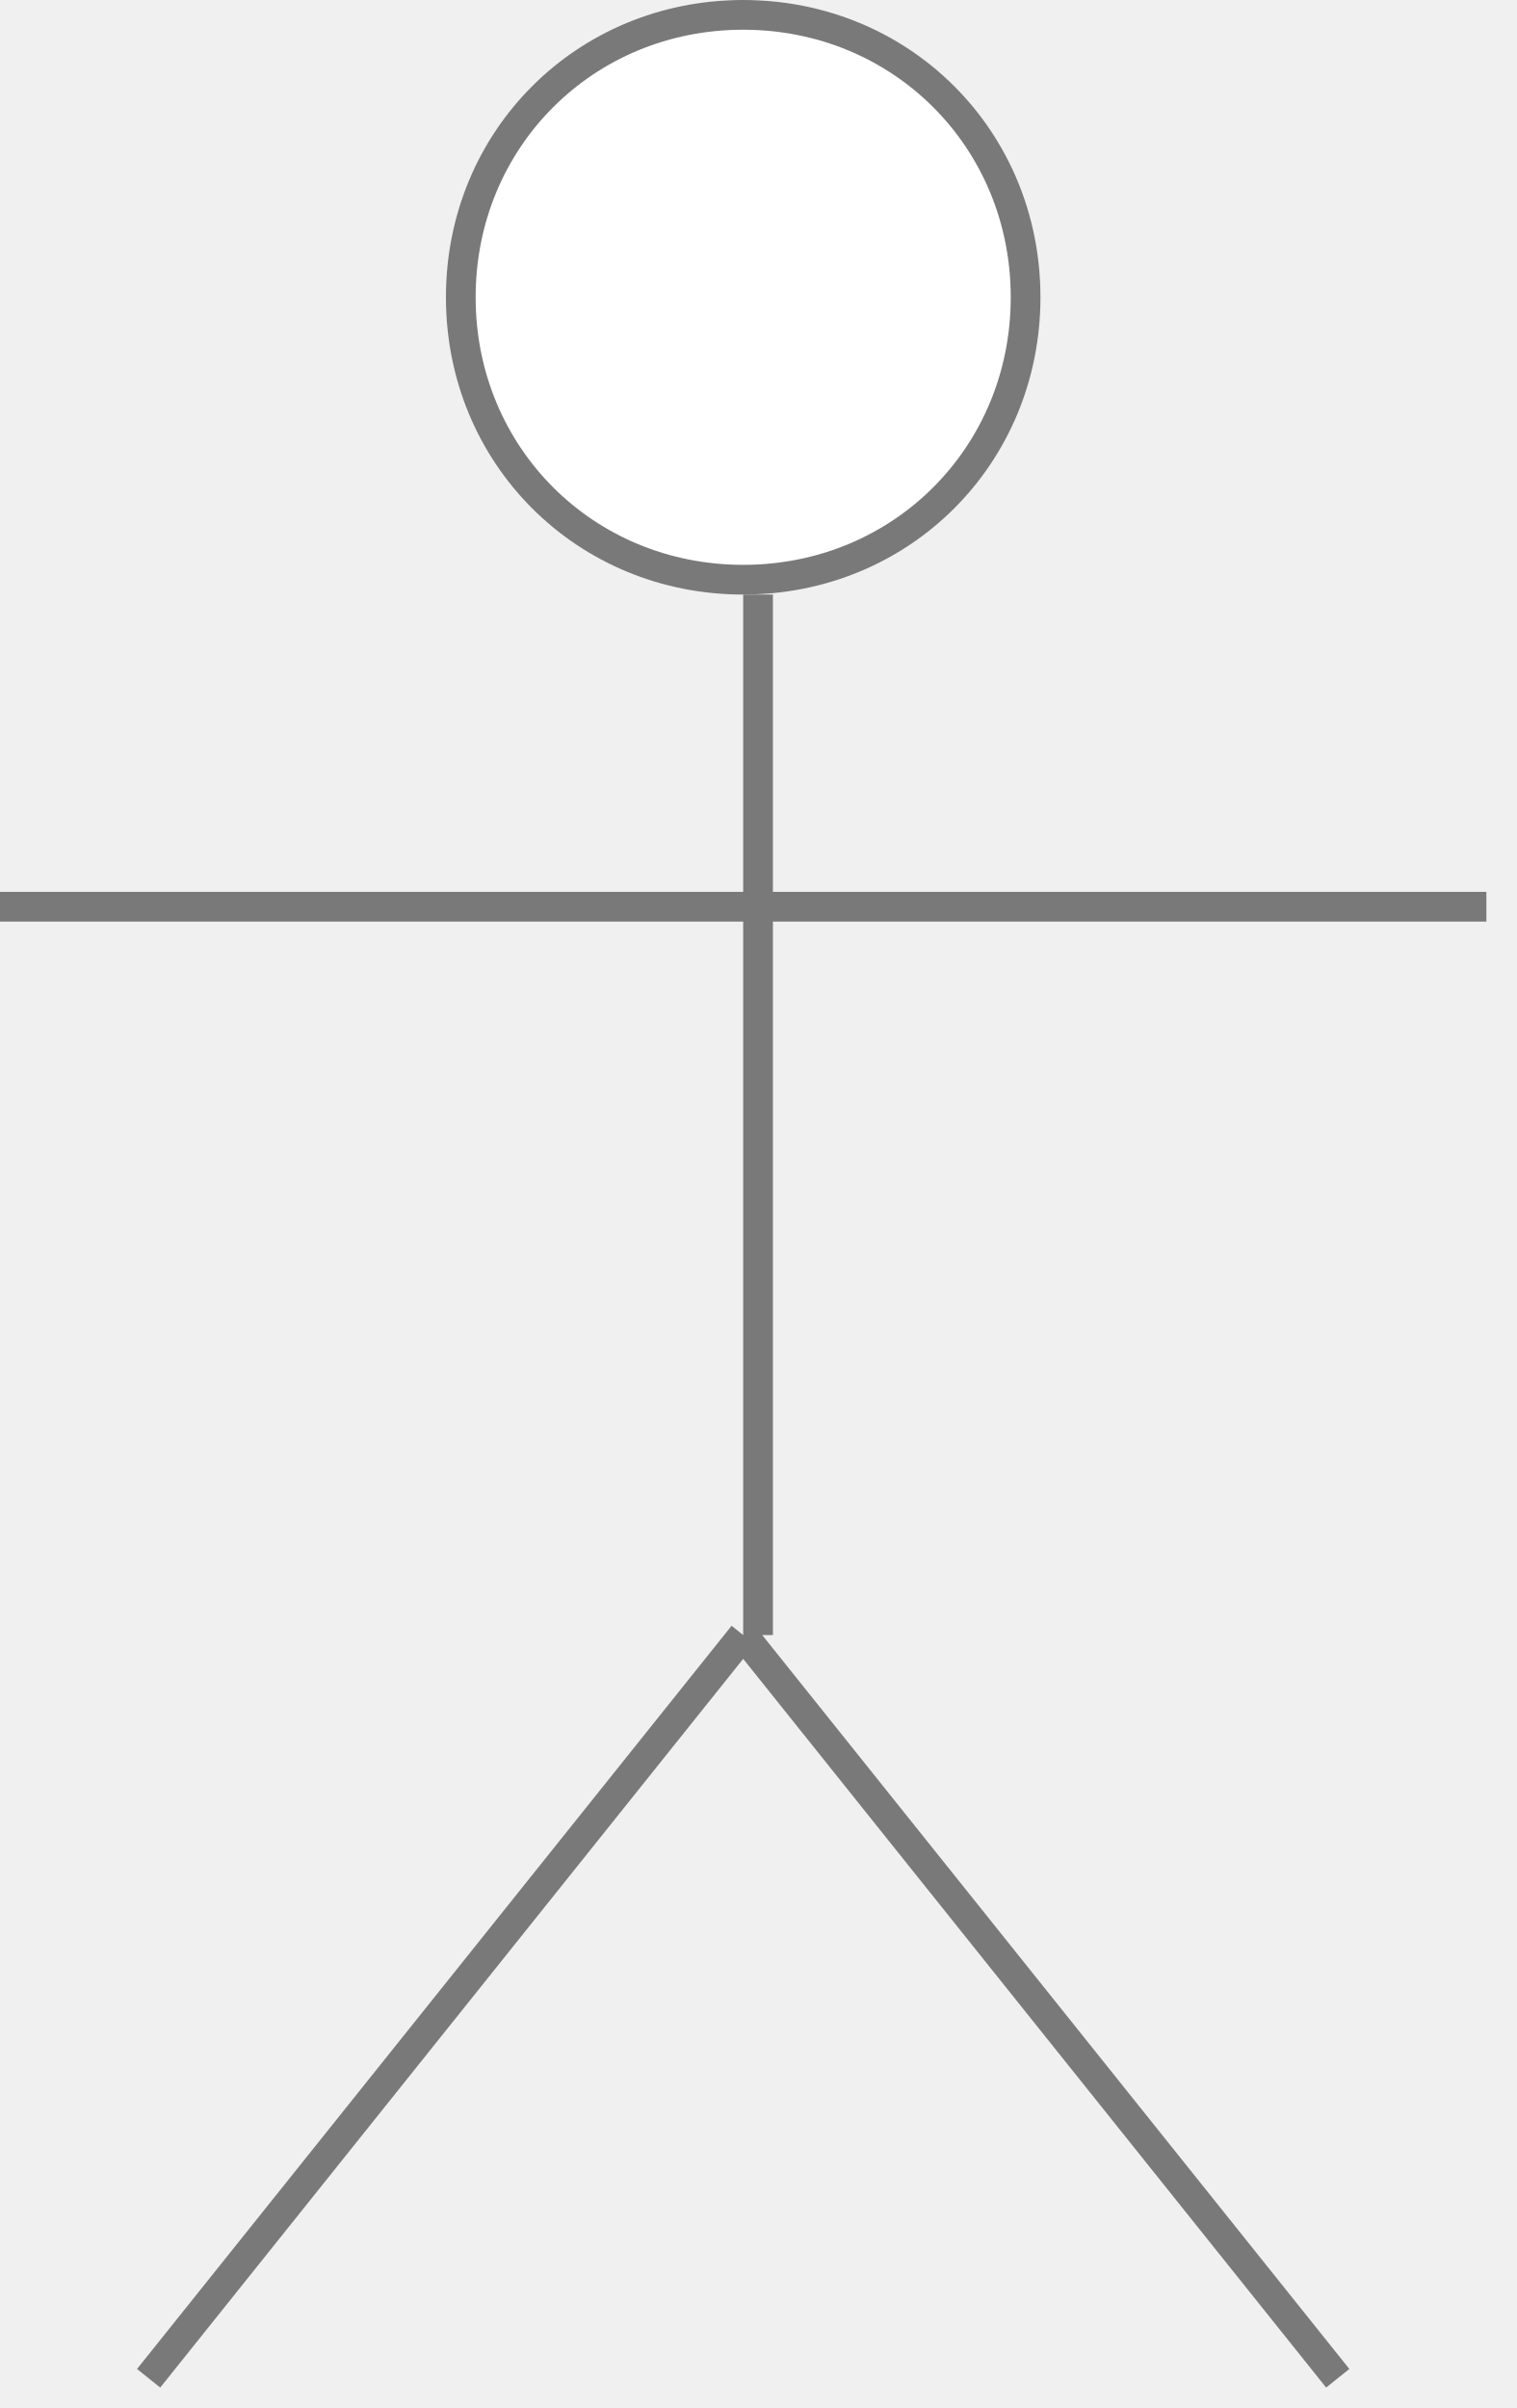
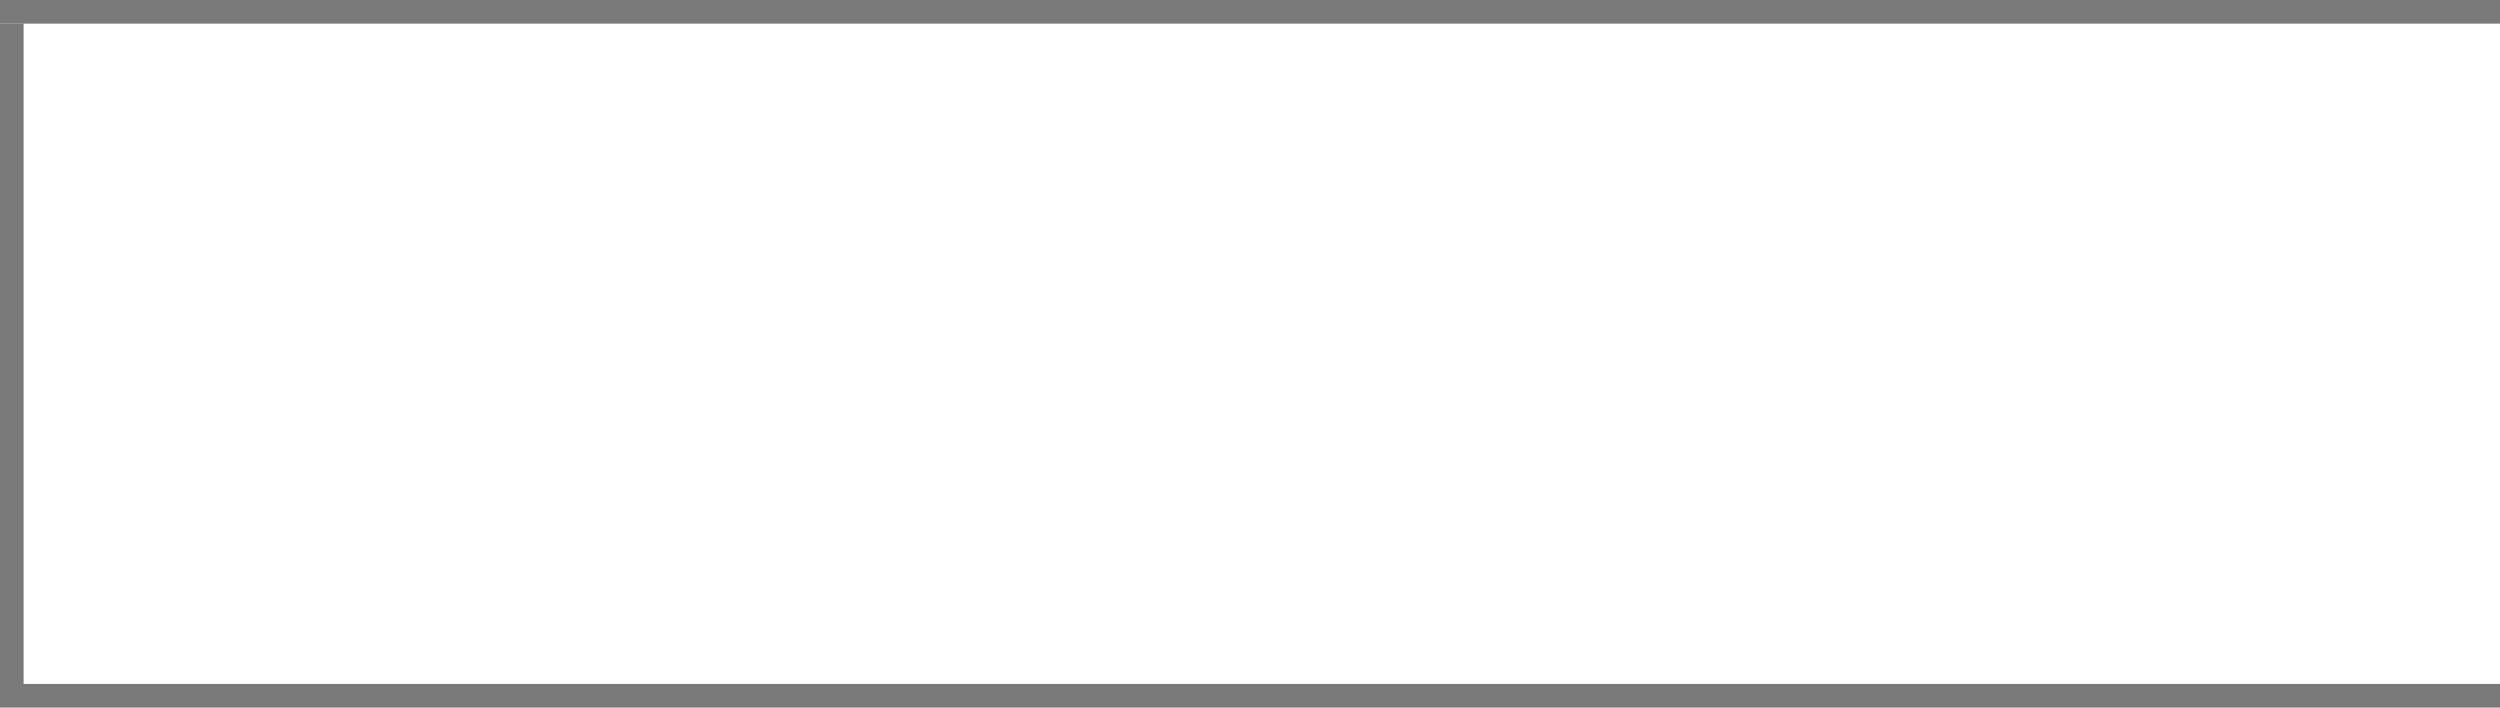
- <svg xmlns="http://www.w3.org/2000/svg" version="1.1" width="51px" height="81px">
-   <defs>
-     <pattern id="BGPattern" patternUnits="userSpaceOnUse" alignment="0 0" imageRepeat="None" />
-     <mask fill="white" id="Clip210">
-       <path d="M 15 10  C 15 4.4  19.4 0  25 0  C 30.6 0  35 4.4  35 10  C 35 15.6  30.6 20  25 20  C 19.4 20  15 15.6  15 10  Z " fill-rule="evenodd" />
-     </mask>
-   </defs>
-   <g transform="matrix(1 0 0 1 -1177 -132 )">
-     <path d="M 15 10  C 15 4.4  19.4 0  25 0  C 30.6 0  35 4.4  35 10  C 35 15.6  30.6 20  25 20  C 19.4 20  15 15.6  15 10  Z " fill-rule="nonzero" fill="rgba(255, 255, 255, 1)" stroke="none" transform="matrix(1 0 0 1 1177 132 )" class="fill" />
-     <path d="M 15 10  C 15 4.4  19.4 0  25 0  C 30.6 0  35 4.4  35 10  C 35 15.6  30.6 20  25 20  C 19.4 20  15 15.6  15 10  Z " stroke-width="2" stroke-dasharray="0" stroke="rgba(121, 121, 121, 1)" fill="none" transform="matrix(1 0 0 1 1177 132 )" class="stroke" mask="url(#Clip210)" />
-     <path d="M 0 30.5  L 50 30.5  M 25.5 20  L 25.5 55  M 5 80  L 25 55  M 25 55  L 45 80  " stroke-width="1" stroke-dasharray="0" stroke="rgba(121, 121, 121, 1)" fill="none" transform="matrix(1 0 0 1 1177 132 )" class="stroke" />
-   </g>
+ <svg xmlns="http://www.w3.org/2000/svg" version="1.1" width="106px" height="30px" viewBox="0 60 106 30">
+   <path d="M 1 1  L 106 1  L 106 29  L 1 29  L 1 1  Z " fill-rule="nonzero" fill="rgba(255, 255, 255, 1)" stroke="none" transform="matrix(1 0 0 1 0 60 )" class="fill" />
+   <path d="M 0.5 1  L 0.5 29  " stroke-width="1" stroke-dasharray="0" stroke="rgba(121, 121, 121, 1)" fill="none" transform="matrix(1 0 0 1 0 60 )" class="stroke" />
+   <path d="M 0 0.5  L 106 0.5  " stroke-width="1" stroke-dasharray="0" stroke="rgba(121, 121, 121, 1)" fill="none" transform="matrix(1 0 0 1 0 60 )" class="stroke" />
+   <path d="M 0 29.5  L 106 29.5  " stroke-width="1" stroke-dasharray="0" stroke="rgba(121, 121, 121, 1)" fill="none" transform="matrix(1 0 0 1 0 60 )" class="stroke" />
</svg>
